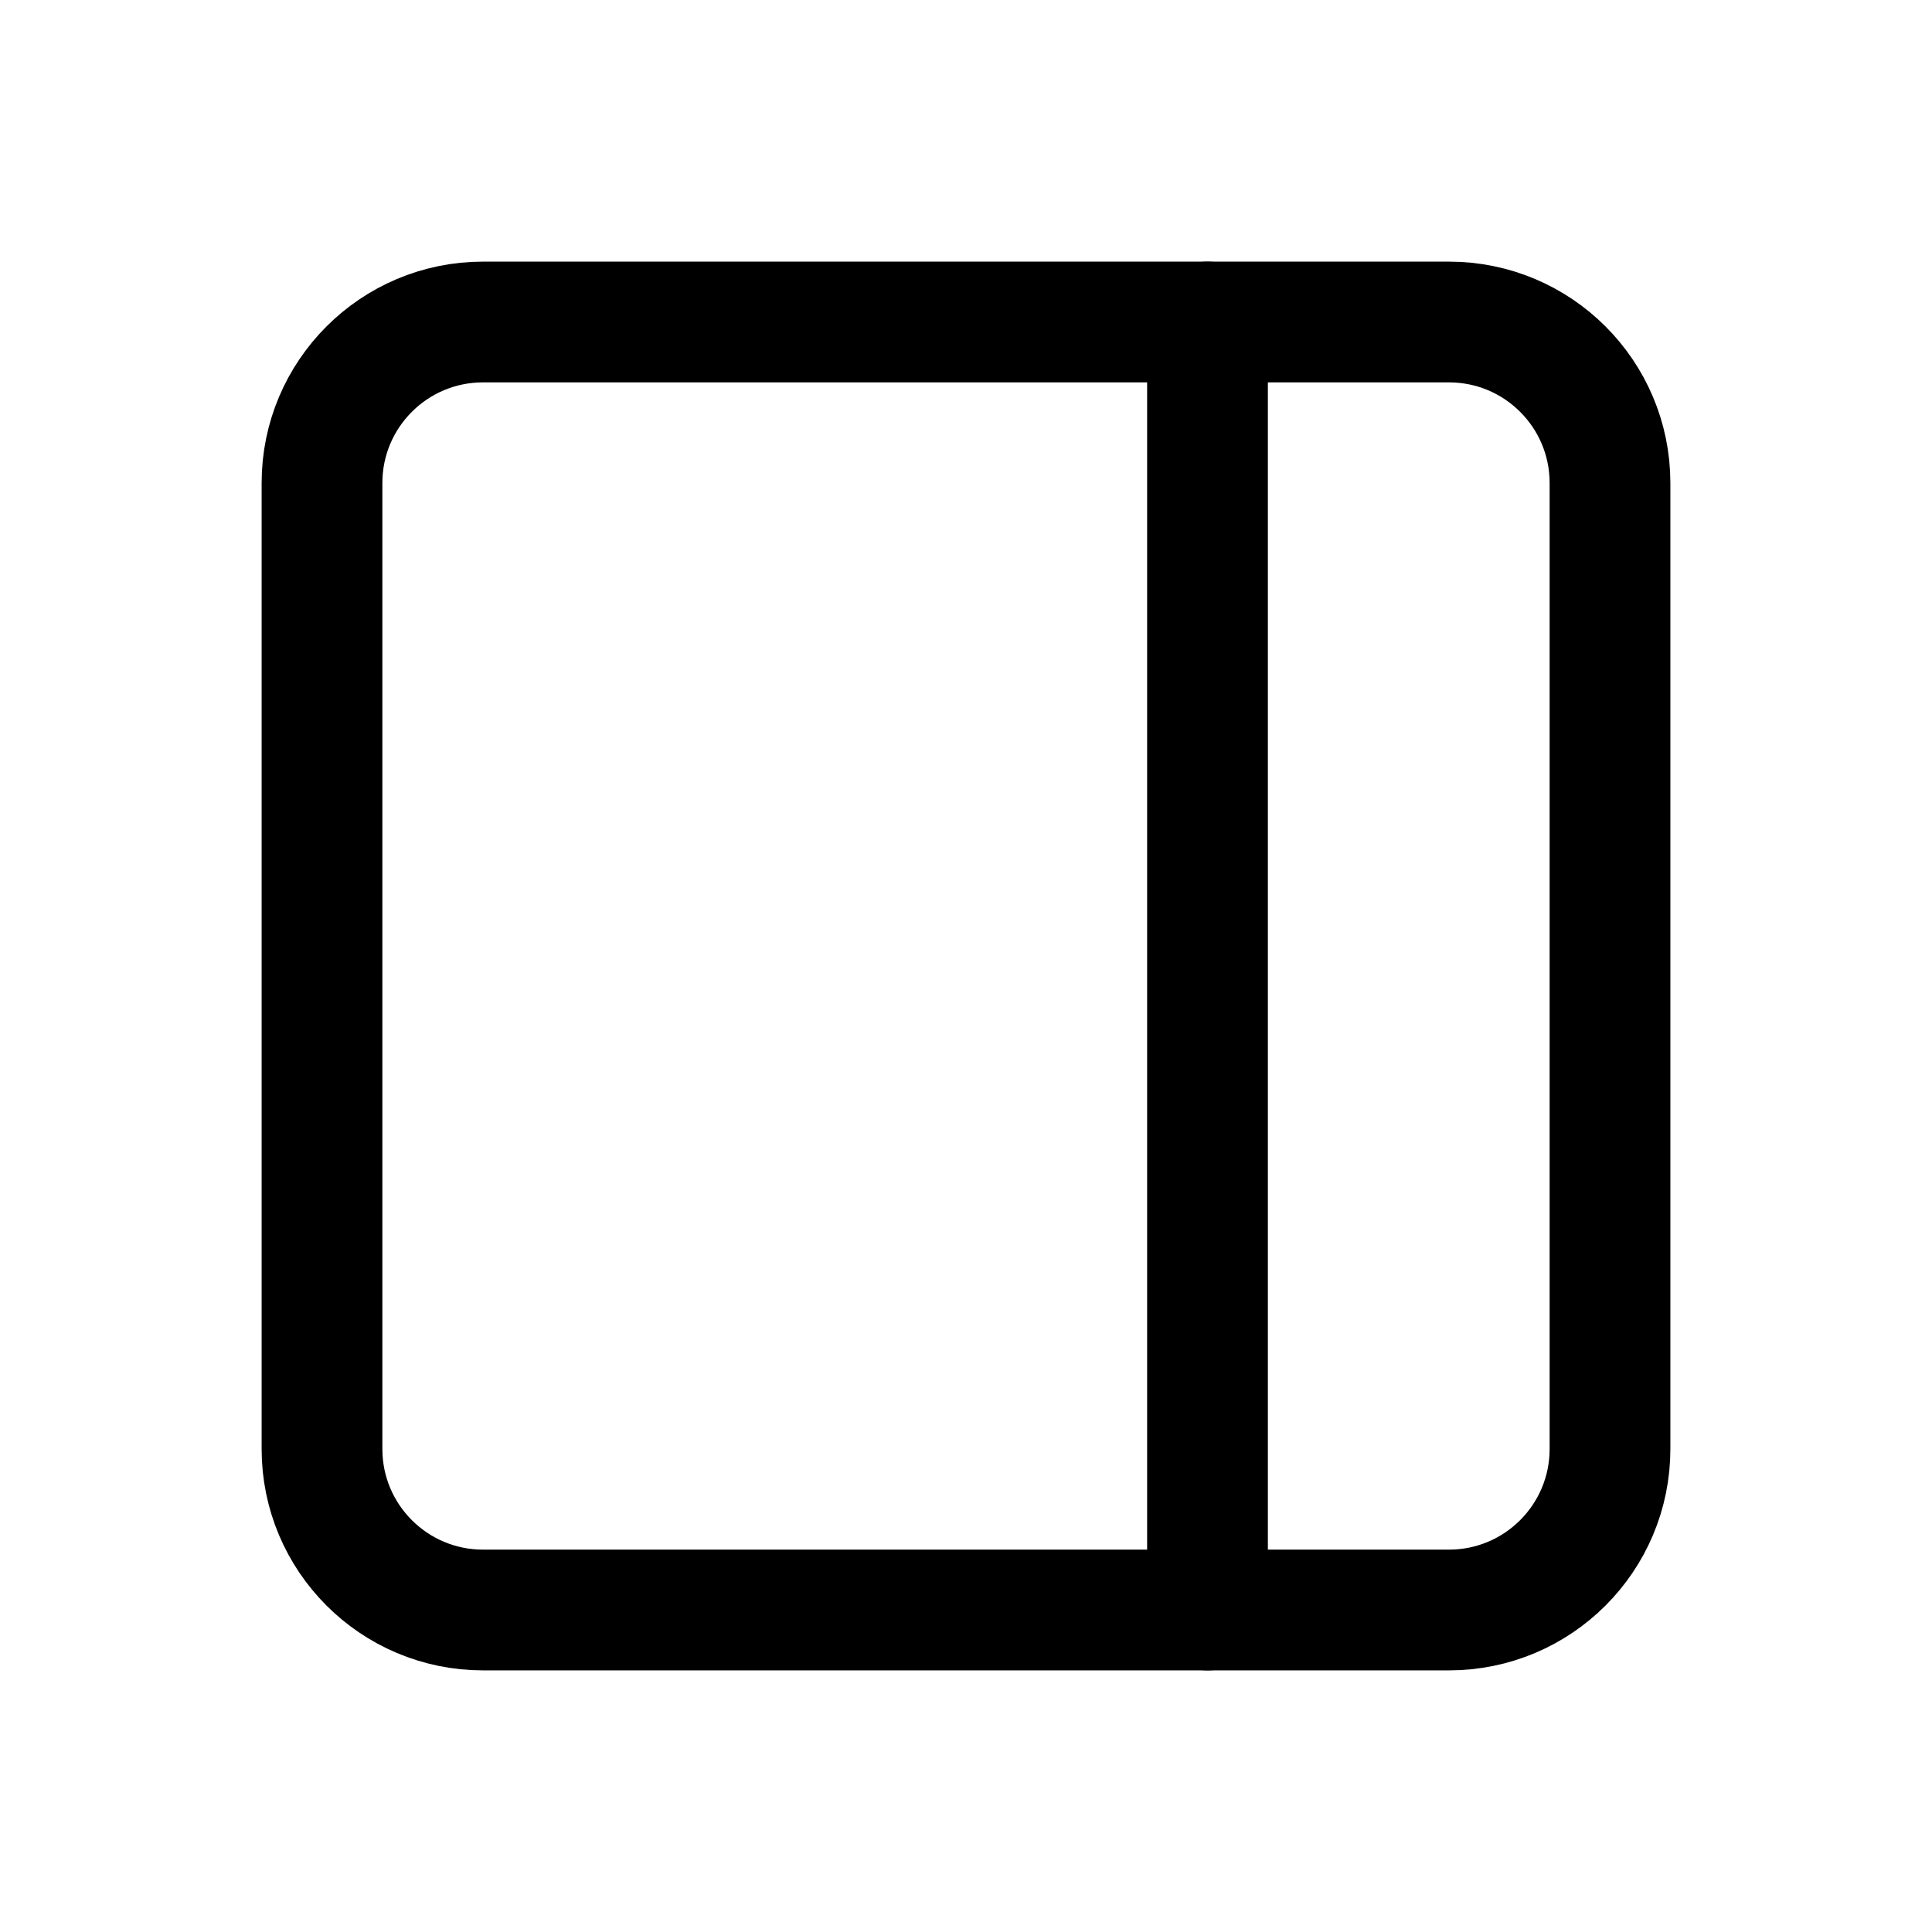
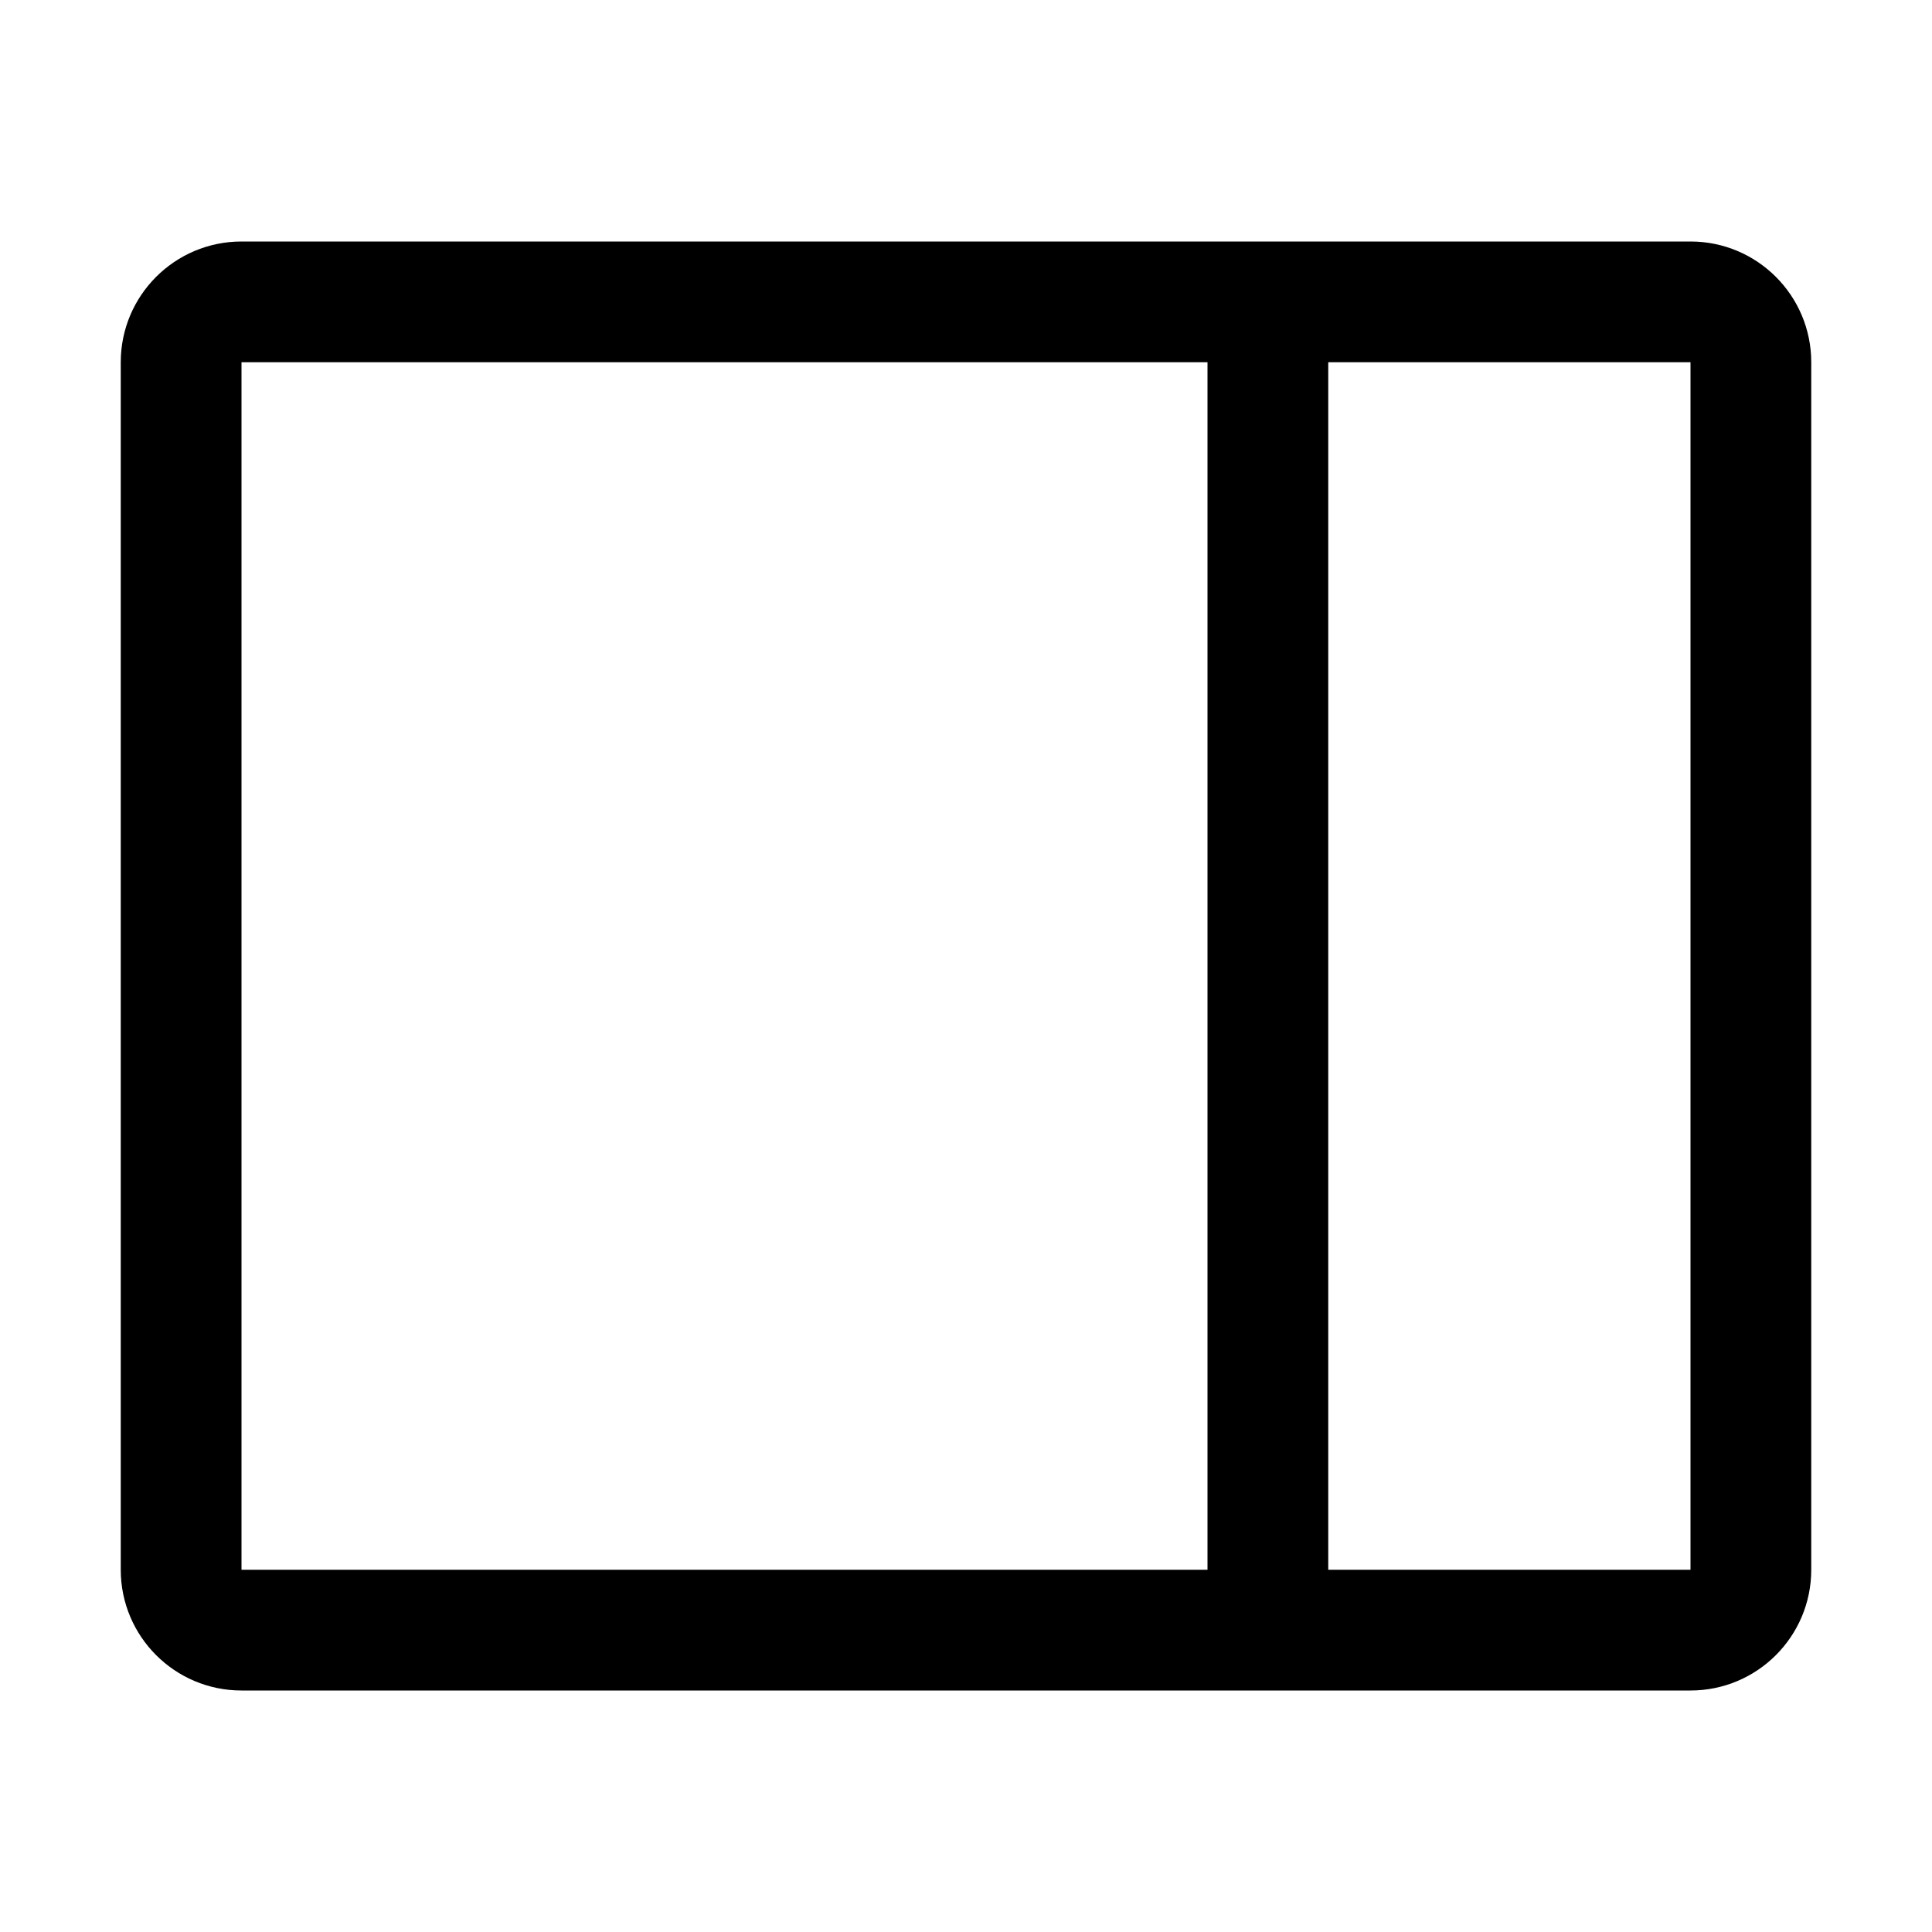
- <svg xmlns="http://www.w3.org/2000/svg" viewBox="0 0 24 24" fill="none" stroke="currentColor" stroke-width="1.5" stroke-linecap="round" stroke-linejoin="round" class="icon icon-tabler icons-tabler-outline icon-tabler-layout-sidebar-right">
-   <path stroke="none" d="M0 0h24v24H0z" fill="none" />
-   <path d="M4 4m0 2a2 2 0 0 1 2 -2h12a2 2 0 0 1 2 2v12a2 2 0 0 1 -2 2h-12a2 2 0 0 1 -2 -2z" />
-   <path d="M15 4l0 16" />
+ <svg xmlns="http://www.w3.org/2000/svg" viewBox="0 0 32 32">
+   <path d="M28 4H4a2 2 0 0 0-2 2v20a2 2 0 0 0 2 2h24a2 2 0 0 0 2-2V6a2 2 0 0 0-2-2zM4 6h16v20H4zm24 20h-6V6h6z" fill="currentColor" />
</svg>
